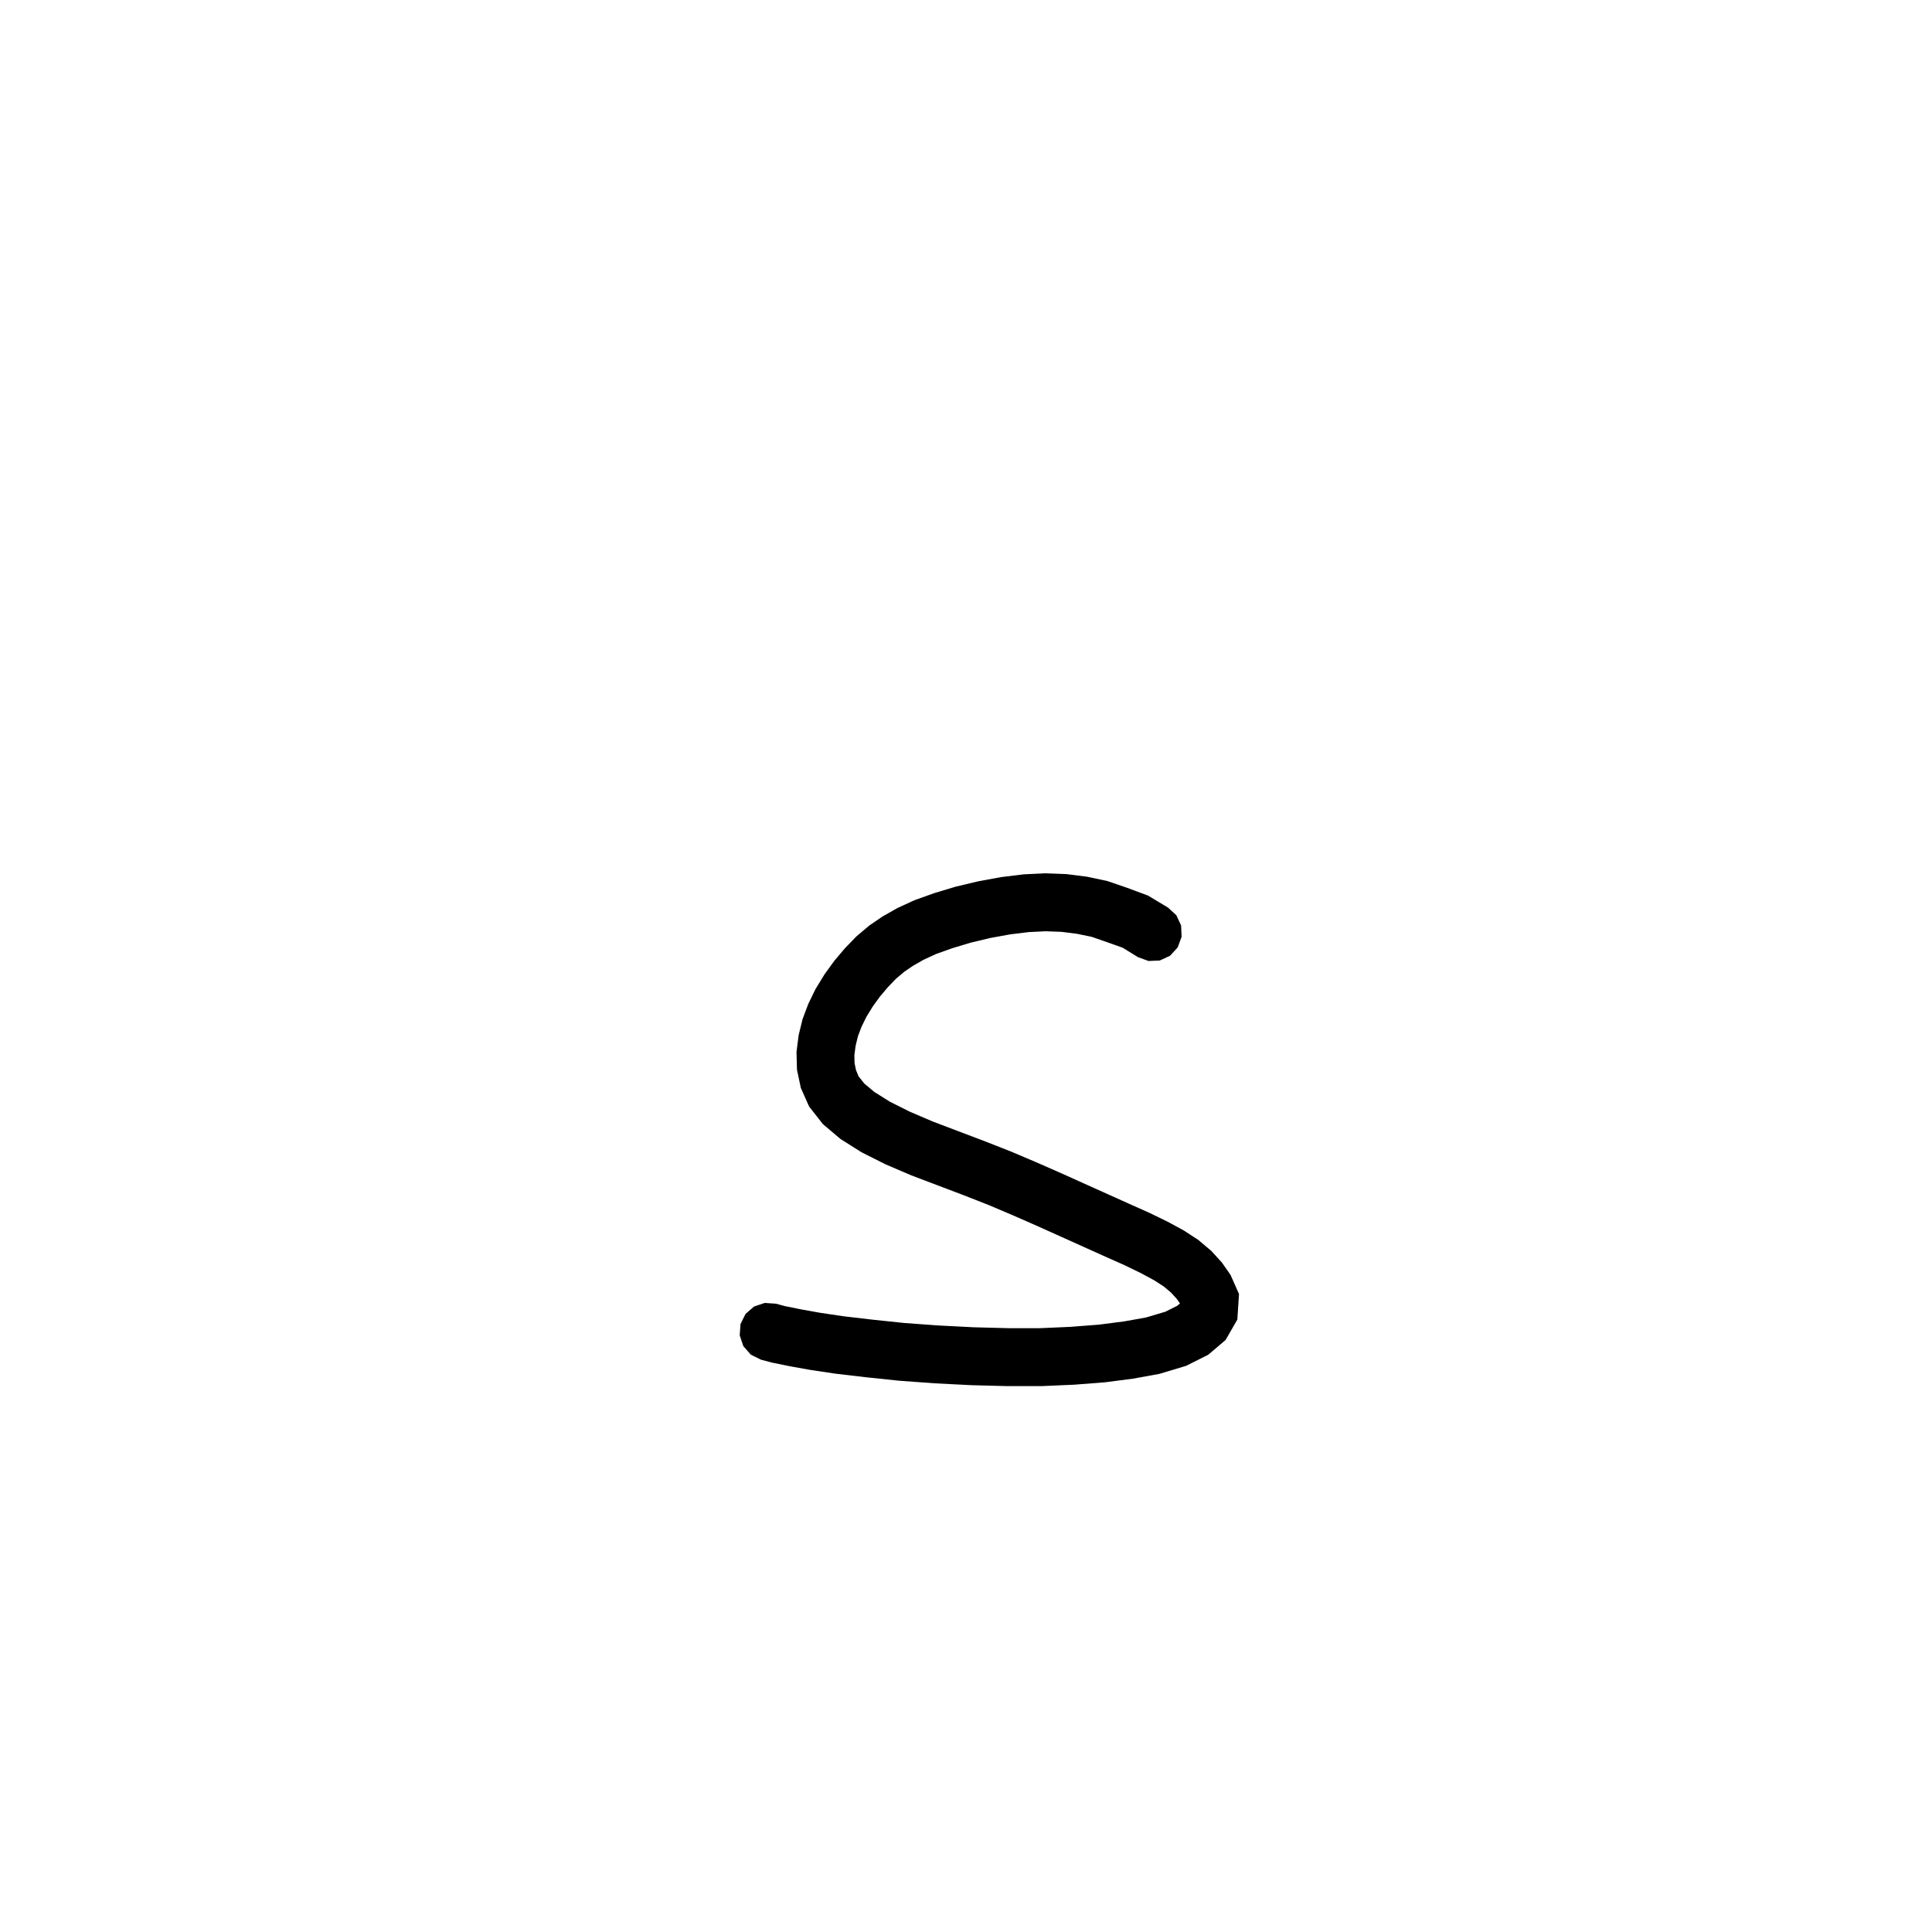
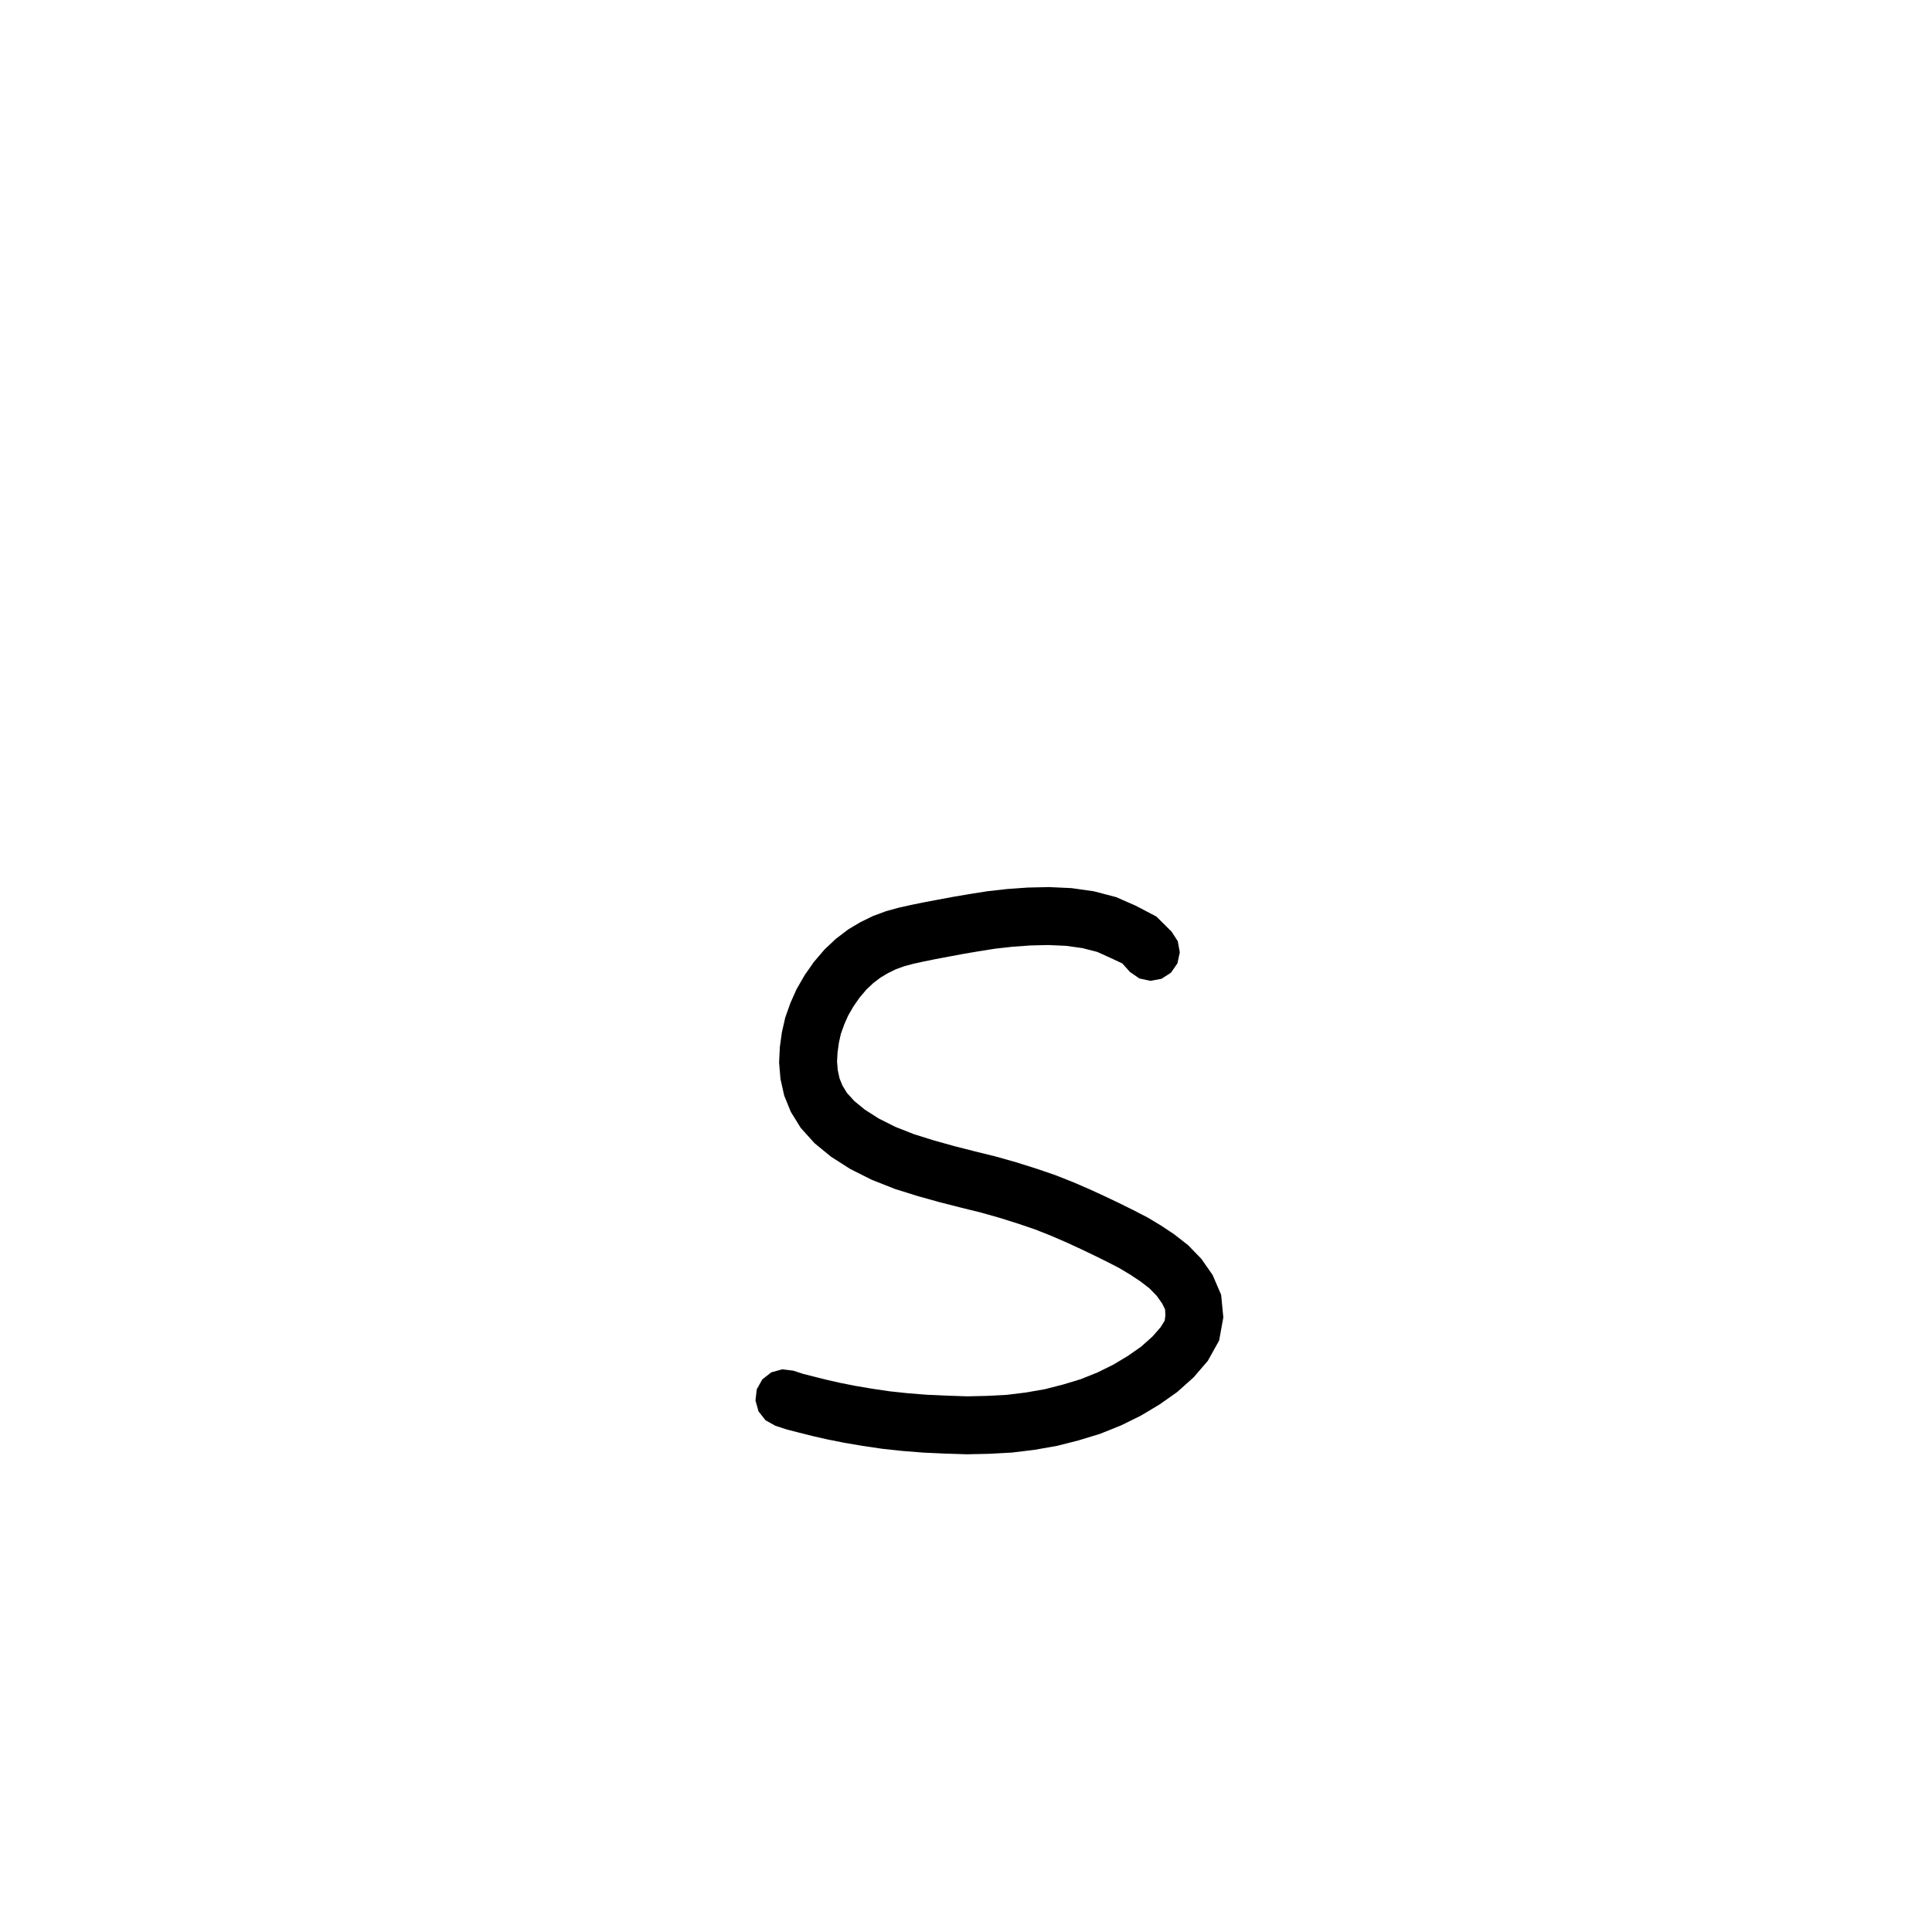
<svg xmlns="http://www.w3.org/2000/svg" viewBox="0 0 300 300" width="300" height="300">
-   <path d="M 181.364 140.927 L 178.252 139.063 L 175.027 137.862 L 171.949 136.805 L 168.77 136.132 L 165.58 135.728 L 162.325 135.606 L 158.987 135.766 L 155.488 136.192 L 151.92 136.843 L 148.388 137.685 L 145.079 138.681 L 141.998 139.783 L 139.32 141.016 L 137.048 142.307 L 134.972 143.724 L 132.976 145.41 L 131.2 147.247 L 129.549 149.198 L 128.031 151.296 L 126.633 153.58 L 125.507 155.892 L 124.615 158.27 L 124.013 160.739 L 123.681 163.352 L 123.754 166.106 L 124.351 168.925 L 125.634 171.817 L 127.773 174.545 L 130.507 176.86 L 133.771 178.92 L 137.485 180.788 L 141.525 182.517 L 145.56 184.048 L 149.582 185.572 L 153.498 187.107 L 157.28 188.712 L 161.05 190.367 L 164.749 192.033 L 168.318 193.637 L 171.647 195.137 L 174.635 196.466 L 177.194 197.709 L 179.257 198.824 L 180.729 199.78 L 181.855 200.731 L 182.728 201.691 L 183.339 202.565 L 183.561 202.656 L 183.557 202.176 L 183.536 202.145 L 182.778 202.773 L 180.949 203.686 L 177.952 204.578 L 174.564 205.184 L 170.645 205.69 L 166.243 206.031 L 161.533 206.238 L 156.508 206.237 L 151.194 206.098 L 145.704 205.818 L 140.429 205.435 L 135.429 204.91 L 130.966 204.387 L 127.267 203.836 L 124.41 203.323 L 121.856 202.808 L 120.502 202.438 L 118.75 202.318 L 117.086 202.878 L 115.763 204.032 L 114.982 205.605 L 114.863 207.357 L 115.423 209.021 L 116.577 210.344 L 118.149 211.125 L 119.866 211.586 L 122.729 212.164 L 125.825 212.72 L 129.791 213.31 L 134.439 213.855 L 139.637 214.4 L 145.151 214.801 L 150.845 215.091 L 156.387 215.236 L 161.724 215.236 L 166.784 215.015 L 171.559 214.643 L 175.929 214.08 L 180.041 213.332 L 184.183 212.085 L 187.617 210.362 L 190.312 208.068 L 192.134 204.901 L 192.393 200.928 L 191.068 197.954 L 189.739 196.049 L 188.079 194.23 L 186.08 192.544 L 183.835 191.076 L 181.293 189.696 L 178.425 188.303 L 175.326 186.923 L 172.011 185.43 L 168.442 183.826 L 164.707 182.143 L 160.845 180.448 L 156.897 178.774 L 152.819 177.174 L 148.749 175.632 L 144.89 174.17 L 141.265 172.621 L 138.17 171.068 L 135.776 169.564 L 134.2 168.245 L 133.313 167.124 L 132.919 166.167 L 132.693 165.066 L 132.668 163.829 L 132.862 162.38 L 133.214 160.928 L 133.77 159.458 L 134.518 157.921 L 135.521 156.285 L 136.635 154.748 L 137.879 153.278 L 139.129 151.979 L 140.422 150.886 L 141.801 149.95 L 143.411 149.032 L 145.37 148.127 L 147.882 147.233 L 150.724 146.376 L 153.771 145.65 L 156.848 145.089 L 159.763 144.732 L 162.379 144.606 L 164.848 144.698 L 167.282 145.008 L 169.531 145.474 L 172.013 146.342 L 174.324 147.16 L 176.696 148.622 L 178.346 149.222 L 180.1 149.146 L 181.691 148.403 L 182.877 147.109 L 183.477 145.459 L 183.401 143.705 L 182.658 142.113 Z" fill="black" fill-rule="nonzero" />
+   <path d="M 181.934 144.674 L 179.56 142.319 L 176.352 140.637 L 173.333 139.312 L 169.859 138.401 L 166.368 137.906 L 162.864 137.745 L 159.557 137.821 L 156.383 138.048 L 153.332 138.39 L 150.489 138.837 L 147.926 139.276 L 145.602 139.71 L 143.479 140.109 L 141.481 140.516 L 139.576 140.941 L 137.592 141.487 L 135.545 142.243 L 133.58 143.205 L 131.698 144.331 L 129.772 145.796 L 128.013 147.456 L 126.357 149.4 L 124.953 151.412 L 123.692 153.593 L 122.727 155.761 L 121.93 158.02 L 121.412 160.29 L 121.096 162.559 L 120.978 164.985 L 121.193 167.547 L 121.773 170.134 L 122.803 172.659 L 124.345 175.151 L 126.482 177.516 L 129.033 179.609 L 132.011 181.512 L 135.371 183.202 L 138.963 184.618 L 142.49 185.724 L 145.929 186.683 L 149.218 187.52 L 152.337 188.289 L 155.226 189.106 L 158.058 189.997 L 160.734 190.906 L 163.262 191.909 L 165.615 192.929 L 167.859 193.964 L 169.891 194.935 L 171.92 195.938 L 173.769 196.889 L 175.463 197.902 L 177.061 198.96 L 178.481 200.051 L 179.611 201.207 L 180.463 202.412 L 180.906 203.309 L 180.964 204.209 L 180.857 205.056 L 180.22 206.09 L 178.957 207.535 L 177.204 209.099 L 175.166 210.525 L 172.847 211.917 L 170.421 213.113 L 167.831 214.154 L 165.071 214.991 L 162.264 215.709 L 159.305 216.228 L 156.352 216.588 L 153.267 216.753 L 150.172 216.821 L 147.049 216.717 L 143.979 216.58 L 140.958 216.341 L 138.117 216.037 L 135.359 215.629 L 132.739 215.184 L 130.361 214.71 L 128.282 214.235 L 126.351 213.751 L 124.686 213.327 L 123.184 212.836 L 121.44 212.629 L 119.75 213.106 L 118.371 214.193 L 117.513 215.725 L 117.307 217.468 L 117.783 219.158 L 118.87 220.537 L 120.402 221.395 L 122.189 221.973 L 124.142 222.476 L 126.191 222.989 L 128.487 223.513 L 131.11 224.036 L 133.951 224.518 L 136.982 224.965 L 140.127 225.303 L 143.423 225.563 L 146.701 225.71 L 150.124 225.821 L 153.608 225.746 L 157.135 225.554 L 160.63 225.13 L 164.151 224.509 L 167.494 223.659 L 170.82 222.643 L 174.086 221.332 L 177.153 219.82 L 180.064 218.076 L 182.796 216.152 L 185.352 213.867 L 187.543 211.321 L 189.308 208.15 L 189.957 204.578 L 189.62 201.059 L 188.287 197.965 L 186.54 195.464 L 184.479 193.341 L 182.314 191.653 L 180.26 190.287 L 178.139 189.02 L 175.975 187.904 L 173.826 186.841 L 171.68 185.815 L 169.286 184.712 L 166.705 183.594 L 163.839 182.459 L 160.856 181.443 L 157.8 180.482 L 154.637 179.588 L 151.407 178.79 L 148.249 177.987 L 145.042 177.093 L 141.958 176.132 L 139.037 174.982 L 136.443 173.679 L 134.29 172.304 L 132.663 170.975 L 131.51 169.705 L 130.816 168.562 L 130.365 167.453 L 130.09 166.191 L 129.976 164.833 L 130.056 163.41 L 130.266 161.901 L 130.57 160.537 L 131.089 159.09 L 131.703 157.694 L 132.547 156.241 L 133.479 154.902 L 134.553 153.639 L 135.59 152.662 L 136.756 151.776 L 137.867 151.119 L 139.093 150.514 L 140.336 150.058 L 141.74 149.677 L 143.354 149.319 L 145.205 148.942 L 147.26 148.556 L 149.509 148.135 L 151.946 147.719 L 154.53 147.31 L 157.203 147.011 L 159.983 146.811 L 162.761 146.744 L 165.54 146.868 L 168.101 147.228 L 170.384 147.814 L 172.496 148.769 L 174.278 149.606 L 175.467 150.933 L 176.911 151.932 L 178.627 152.303 L 180.354 151.989 L 181.83 151.037 L 182.829 149.594 L 183.2 147.877 L 182.886 146.15 Z" fill="black" fill-rule="nonzero" />
</svg>
